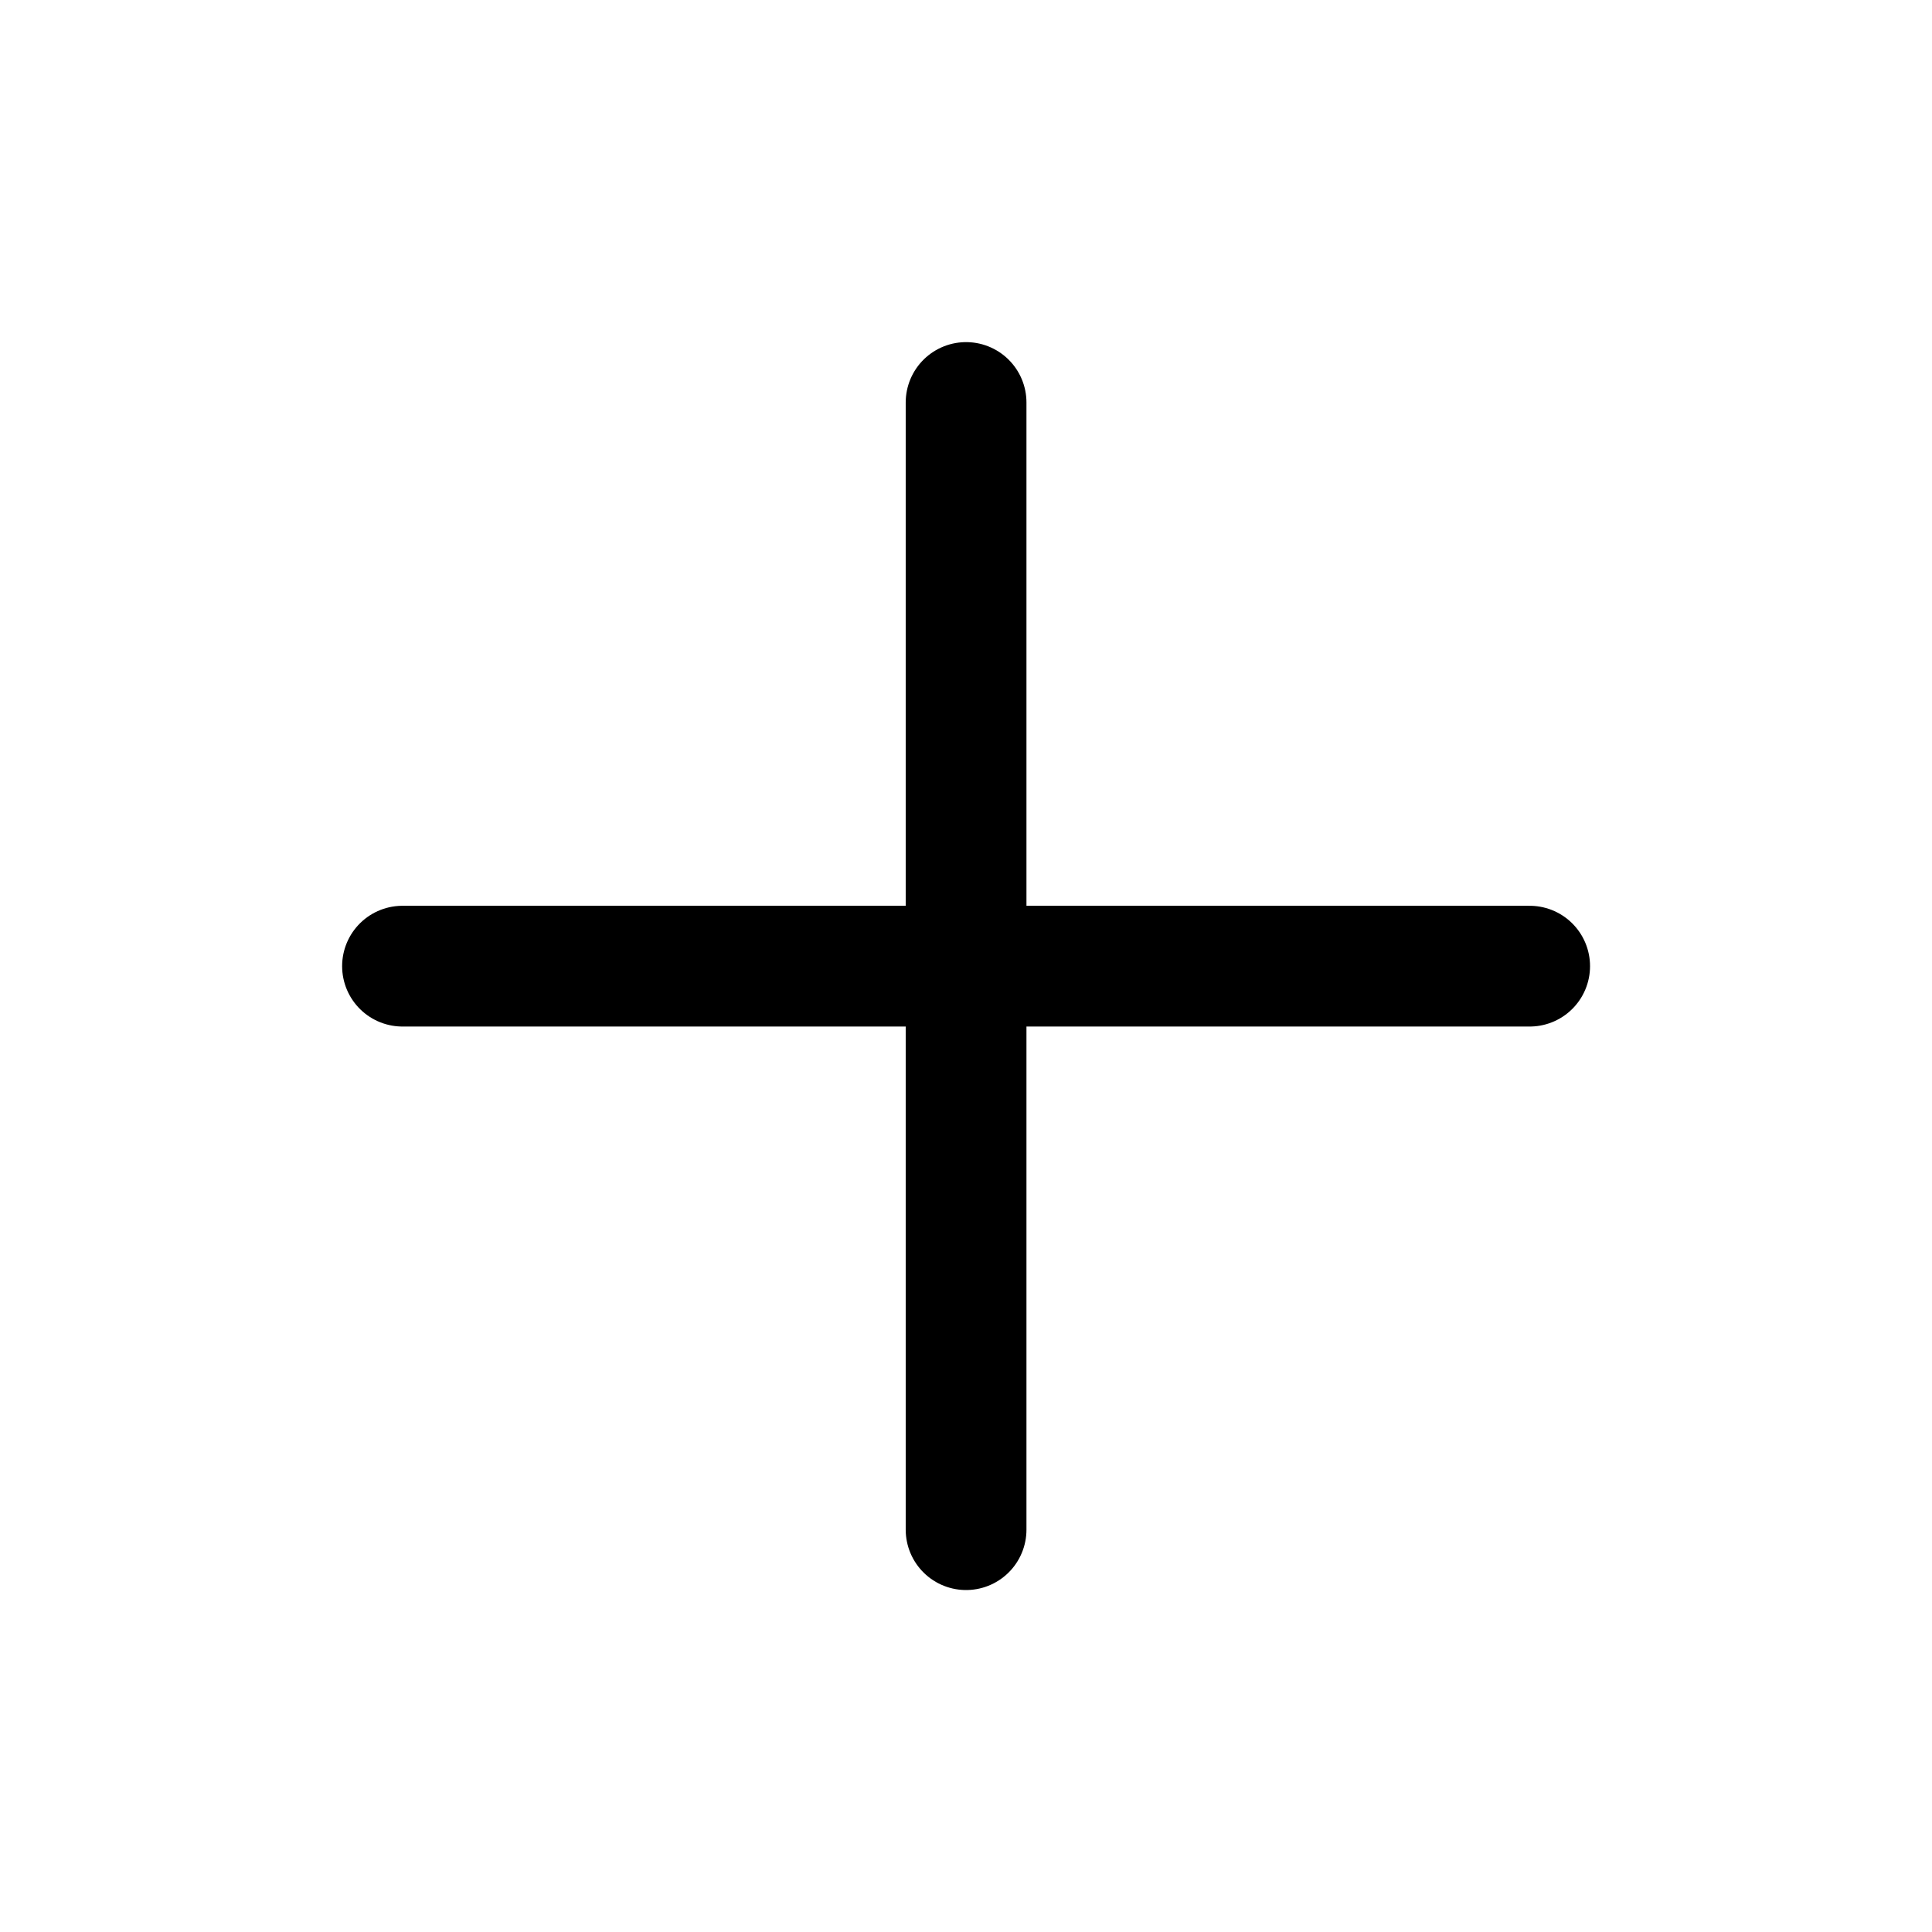
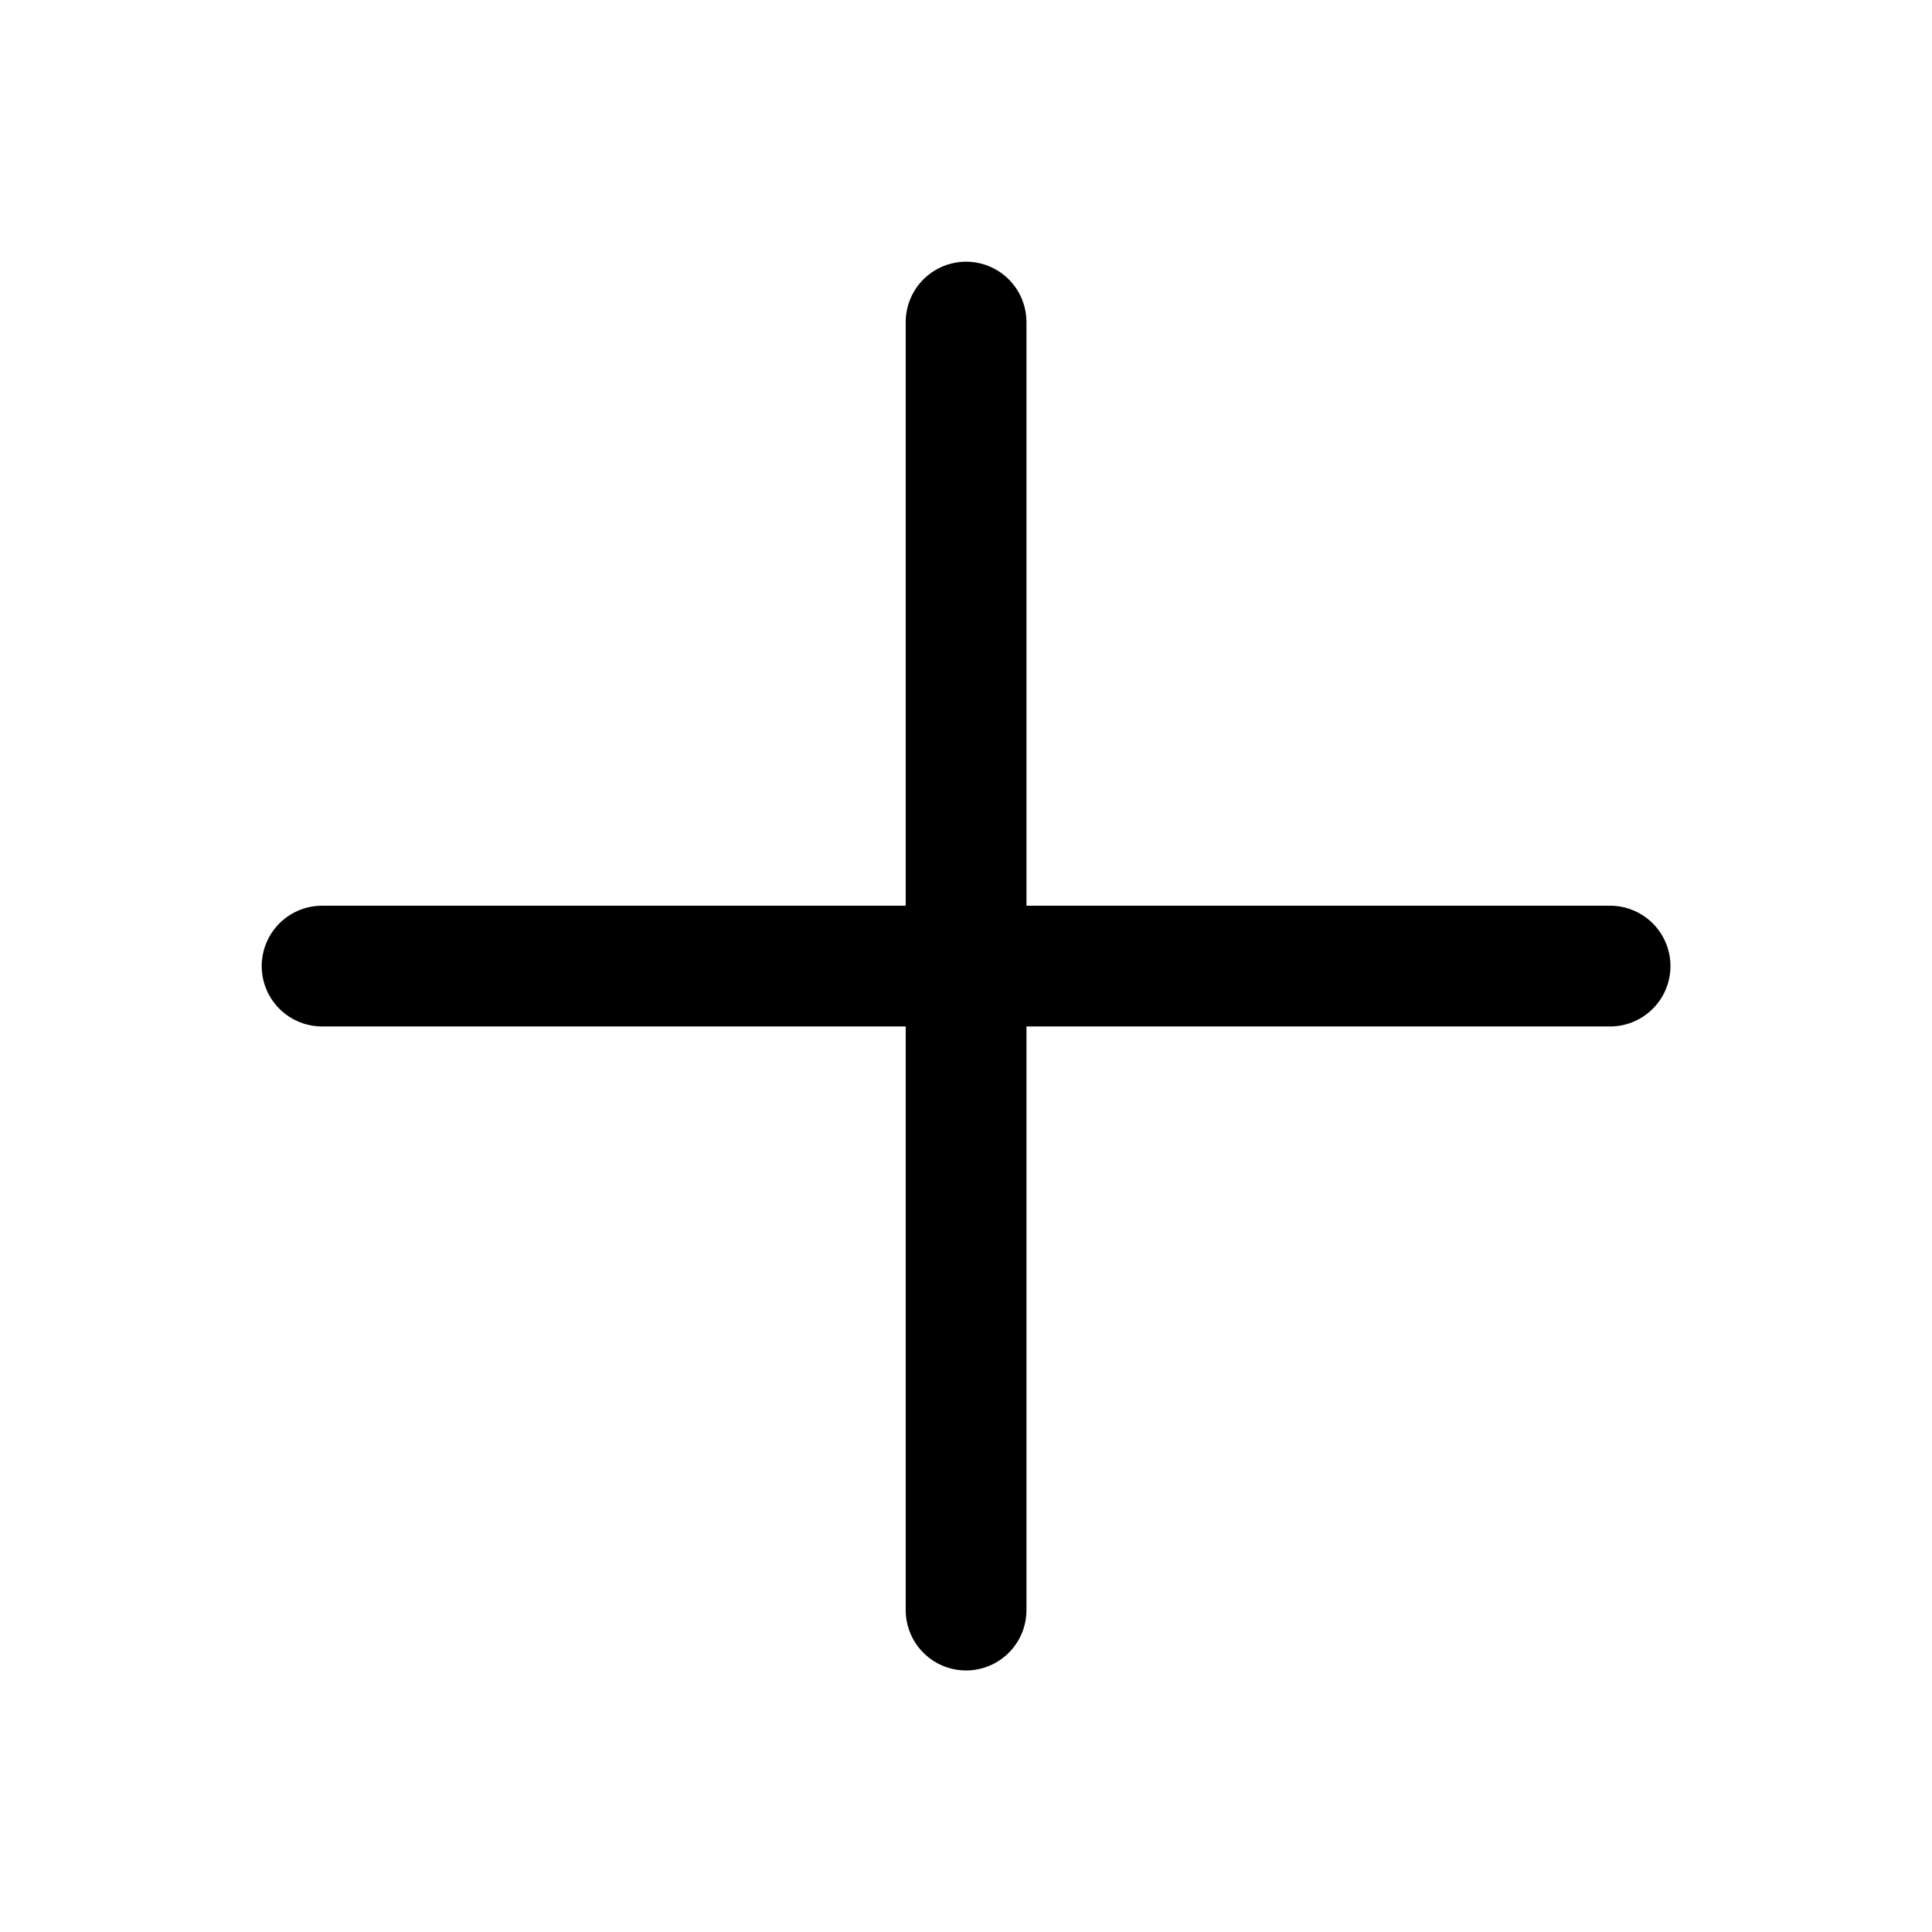
<svg xmlns="http://www.w3.org/2000/svg" viewBox="0 0 24 24" width="24" height="24" fill="none">
-   <path d="M12.001 5V19.002" stroke="#000000" stroke-linecap="round" stroke-linejoin="round" stroke-width="1.5" />
-   <path d="M19.002 12.002L5 12.002" stroke="#000000" stroke-linecap="round" stroke-linejoin="round" stroke-width="1.5" />
+   <path d="M12.001 4.001V20.001" stroke="#000000" stroke-linecap="round" stroke-linejoin="round" stroke-width="1.5" />
+   <path d="M20.001 12.001L4.001 12.001" stroke="#000000" stroke-linecap="round" stroke-linejoin="round" stroke-width="1.5" />
</svg>
